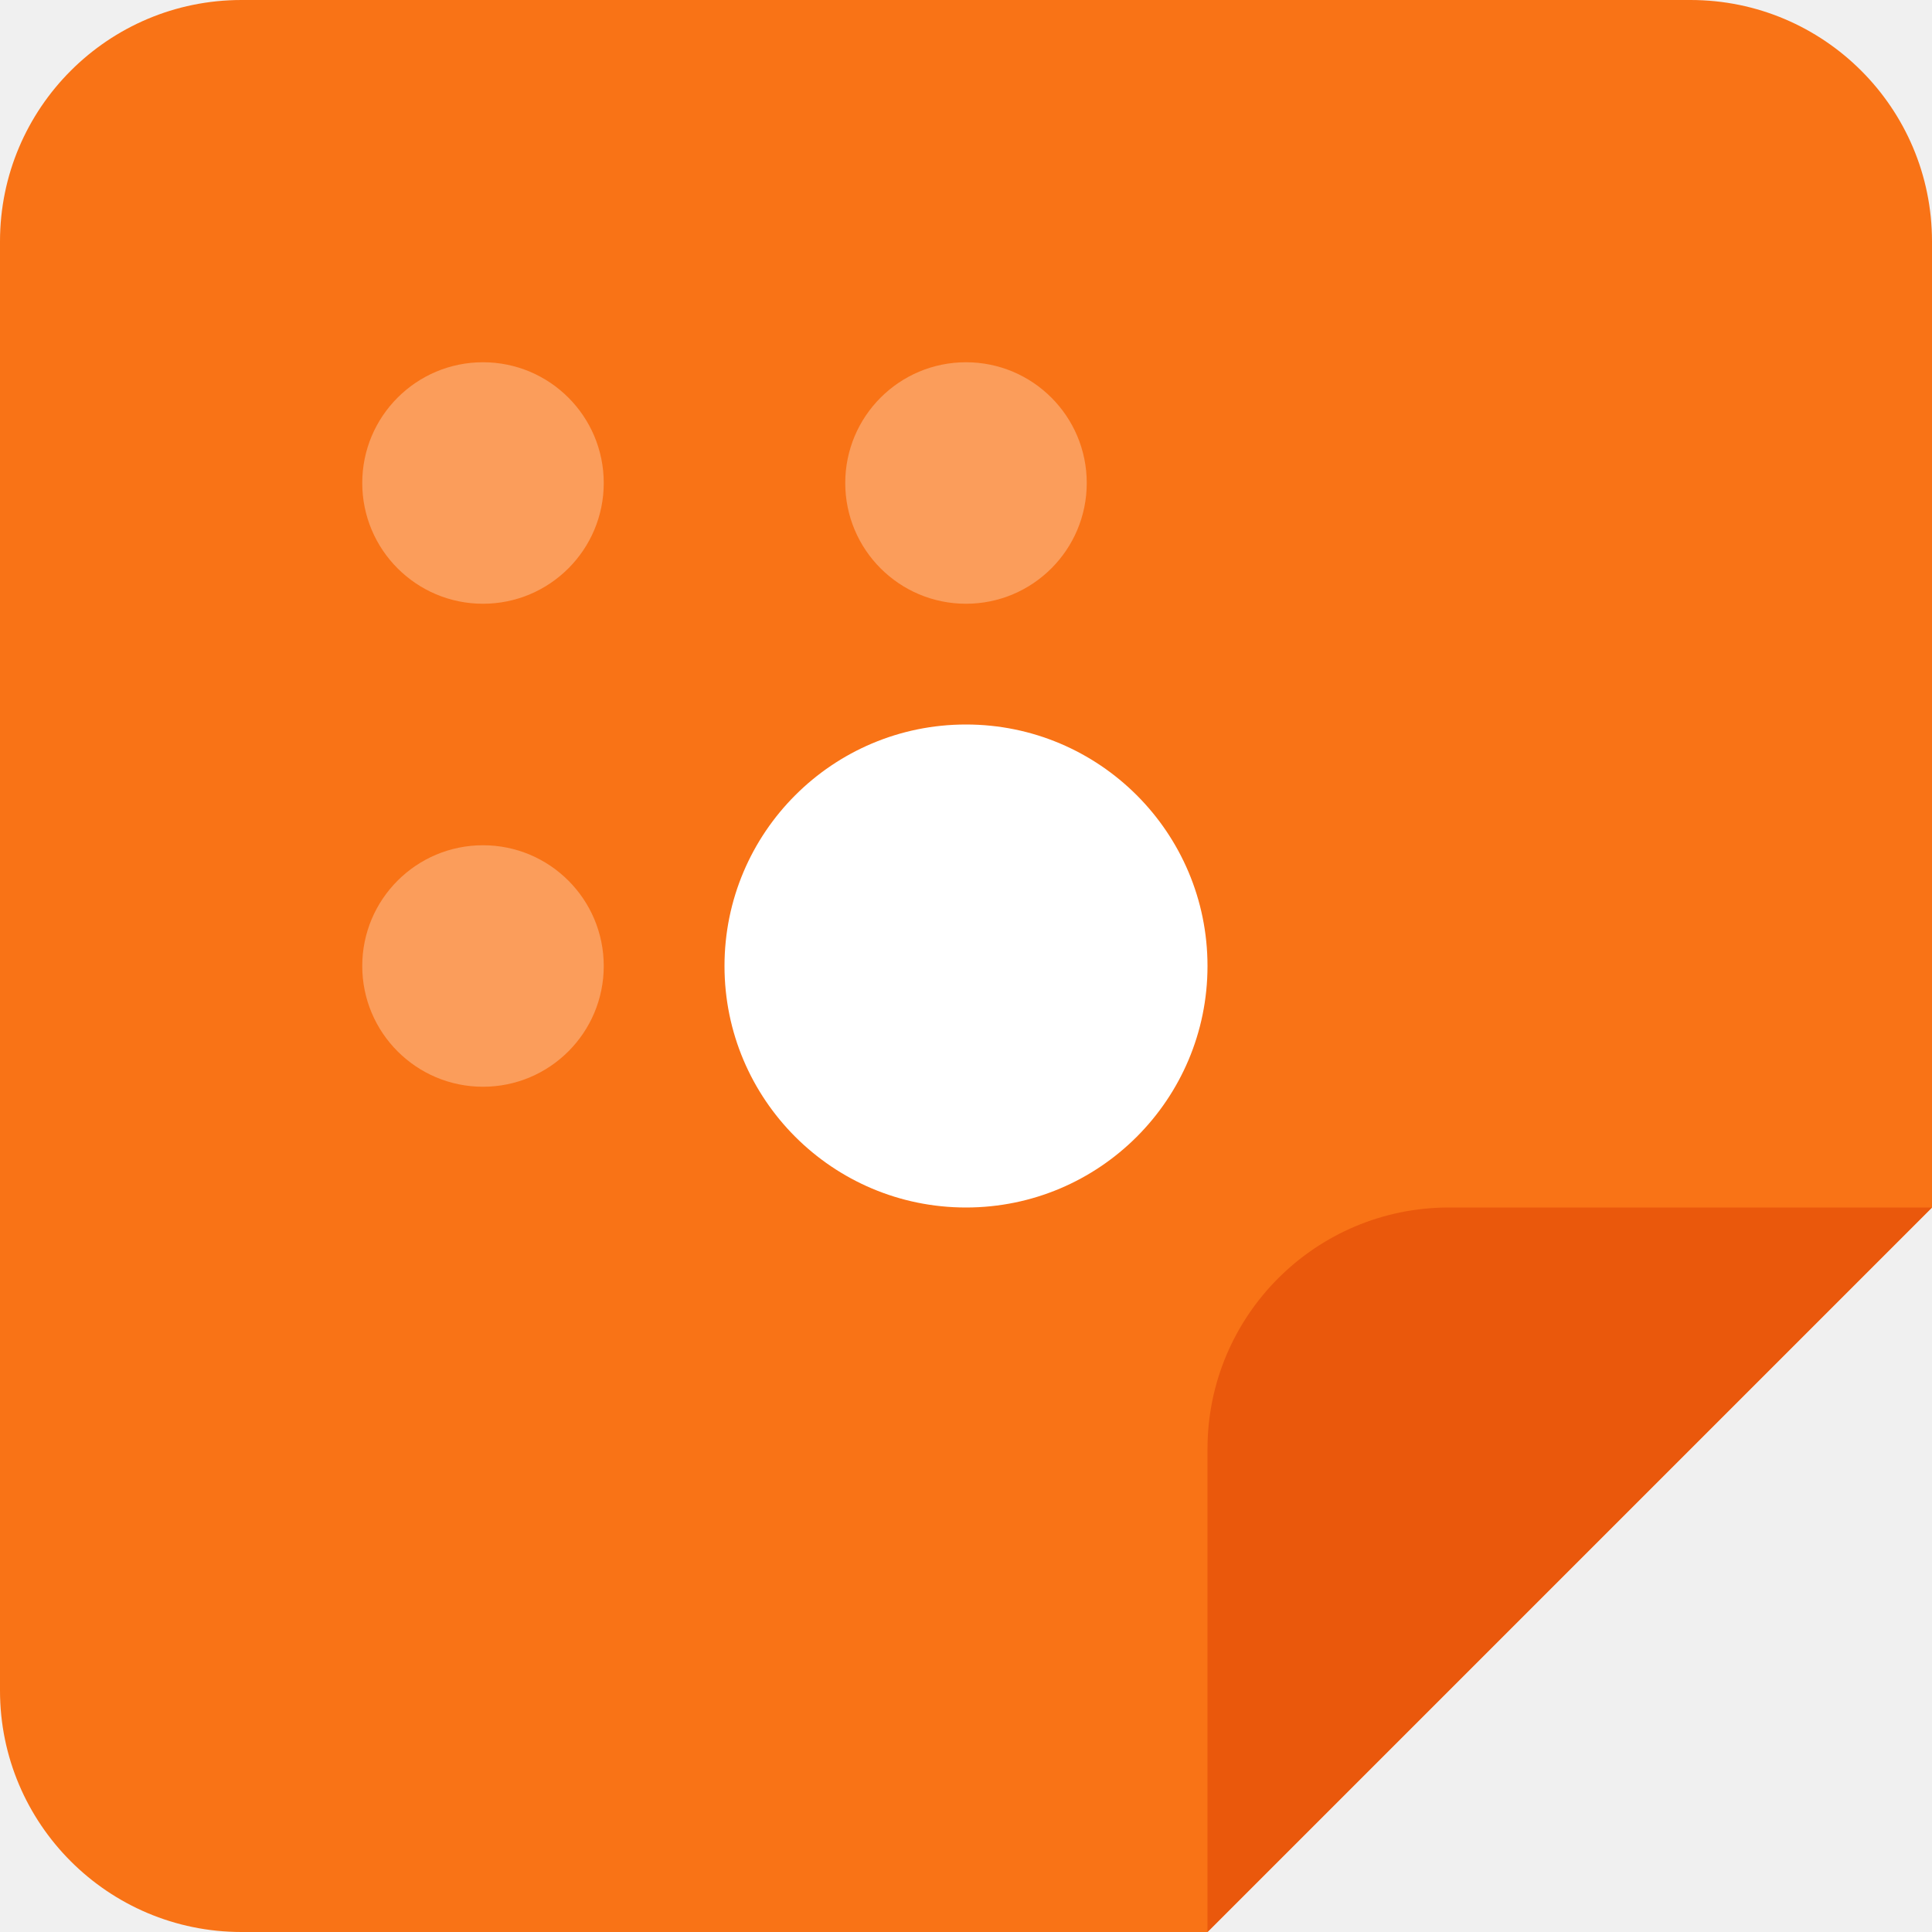
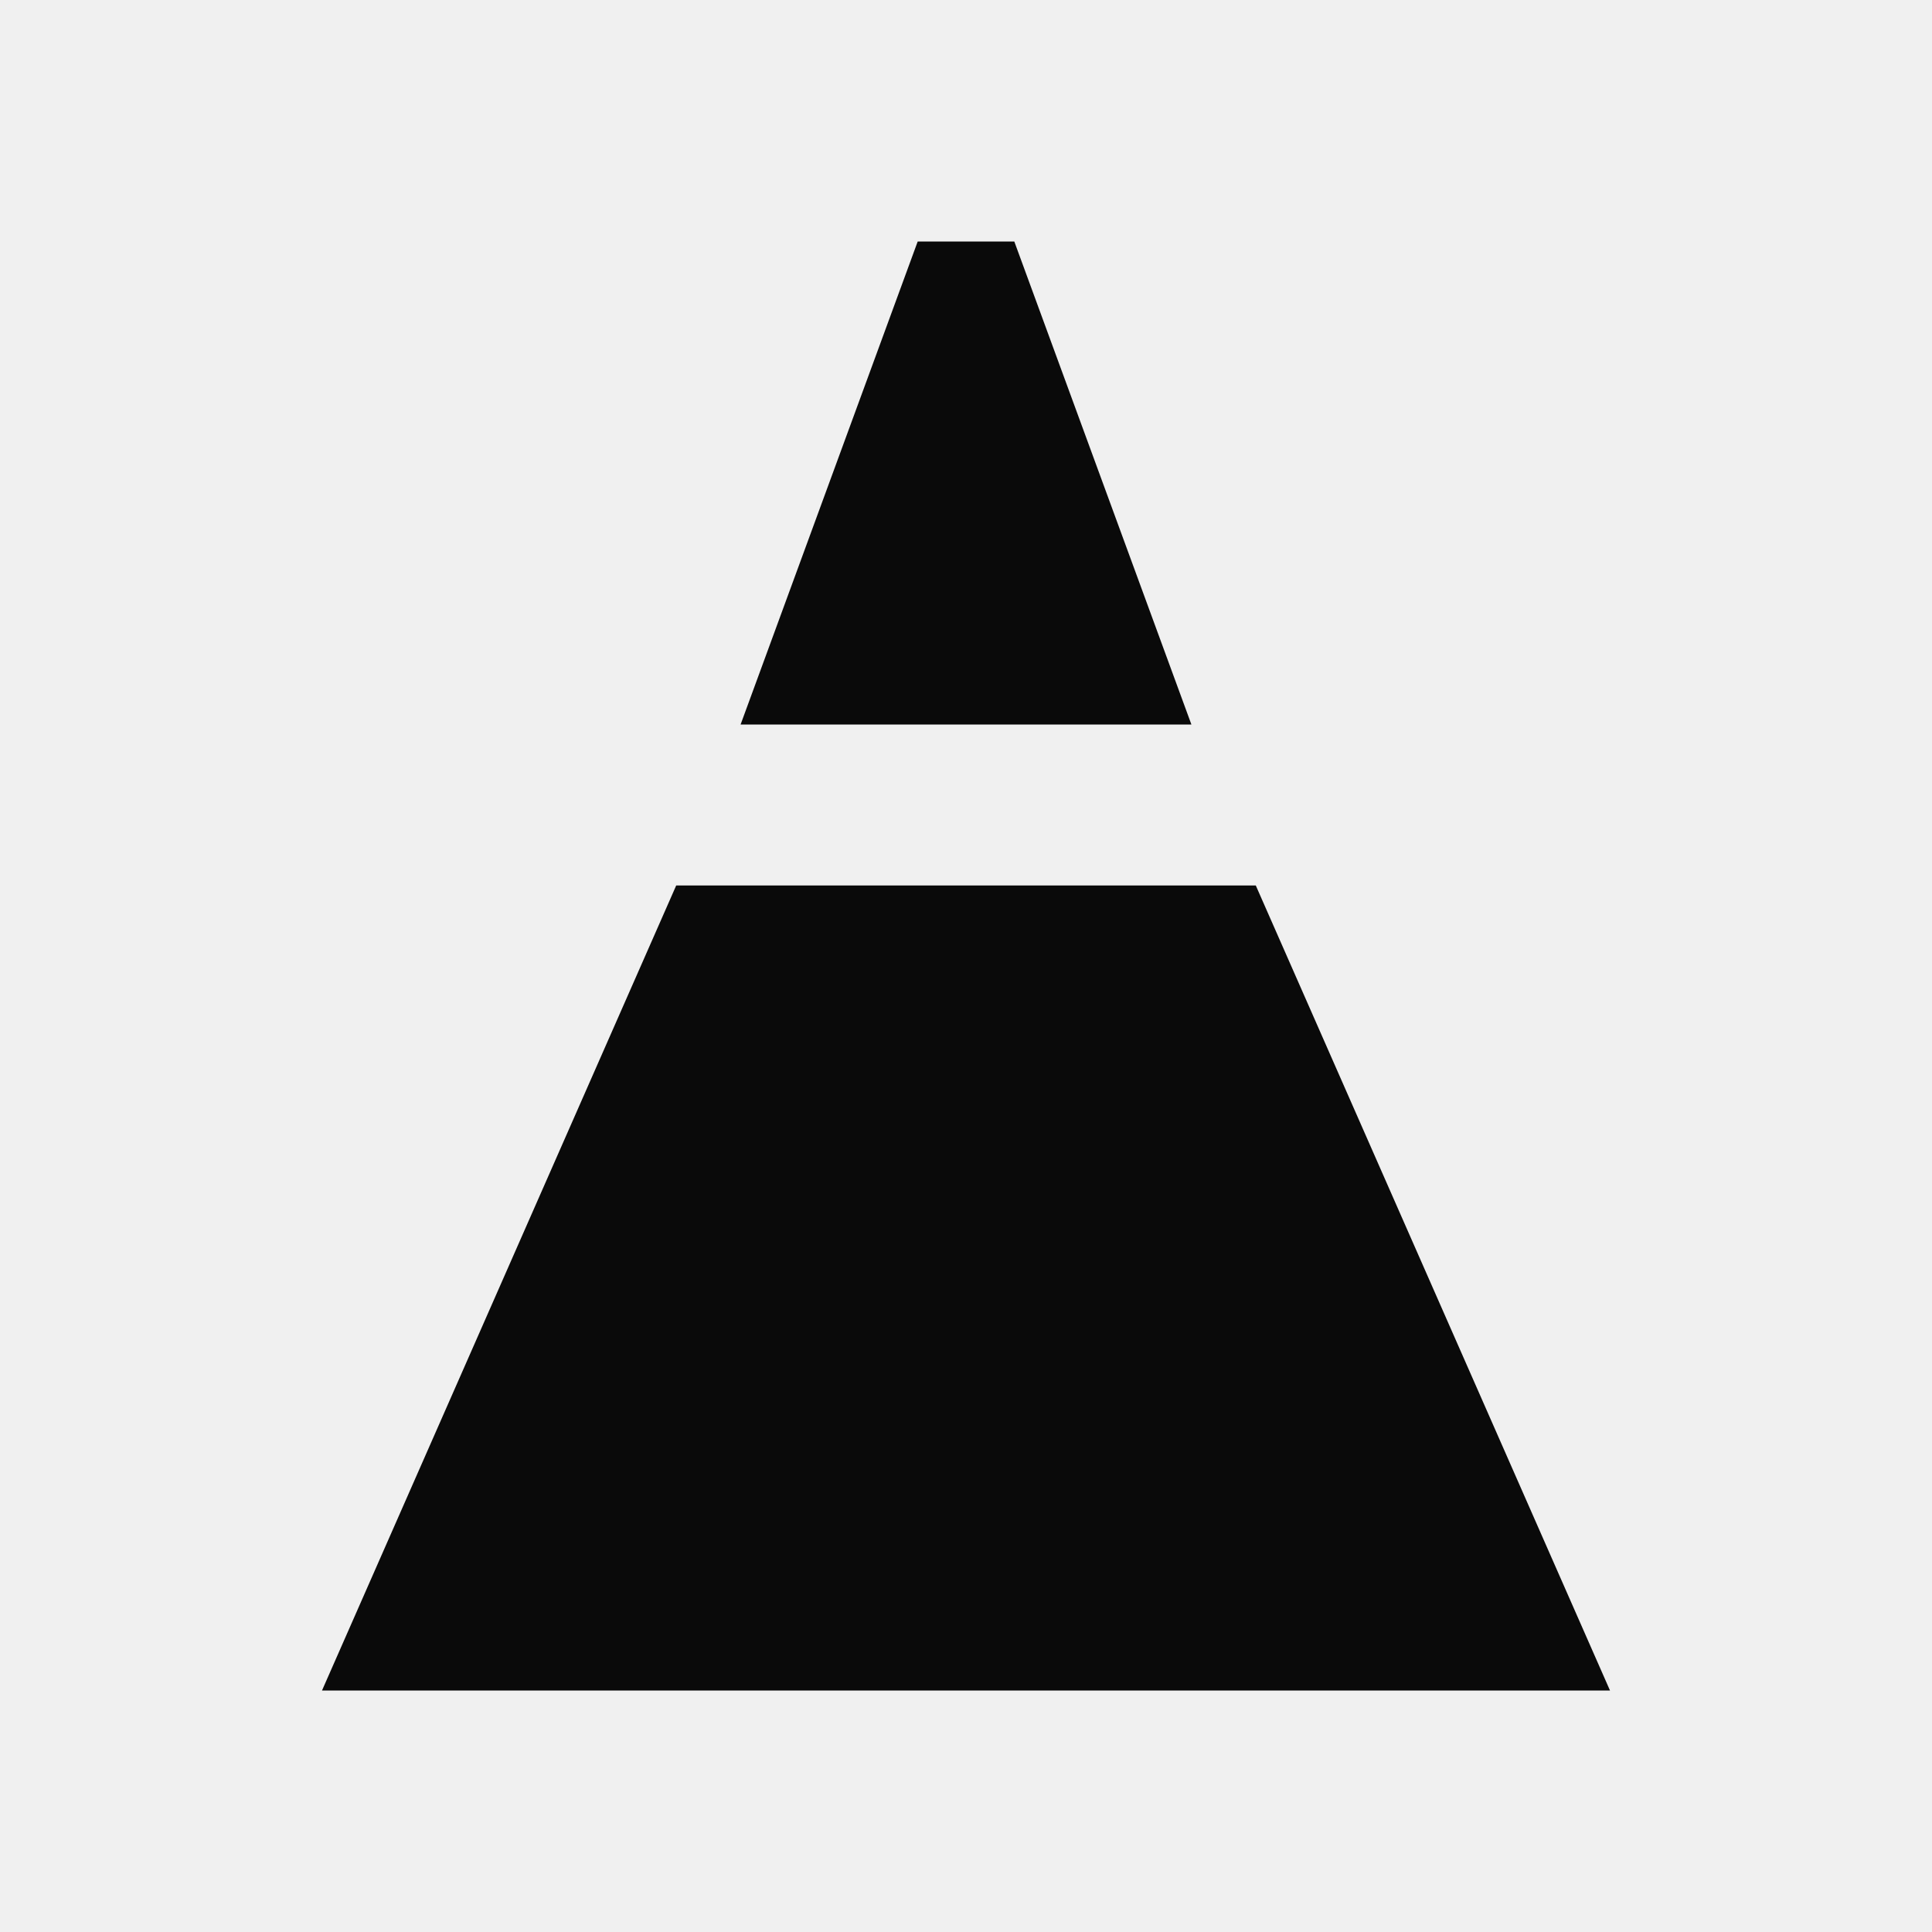
- <svg xmlns="http://www.w3.org/2000/svg" width="28" height="28" viewBox="0 0 32 32" fill="none">
-   <path d="M0 4C0 1.791 1.791 0 4 0H28C30.209 0 32 1.791 32 4V20L20 32H4C1.791 32 0 30.209 0 28V4Z" fill="#F97316" />
-   <circle cx="8" cy="8" r="2" fill="white" opacity="0.3" />
-   <circle cx="16" cy="8" r="2" fill="white" opacity="0.3" />
-   <circle cx="8" cy="16" r="2" fill="white" opacity="0.3" />
-   <circle cx="16" cy="16" r="4" fill="white" />
-   <path d="M20 32V24C20 21.791 21.791 20 24 20H32L20 32Z" fill="#EA580C" />
+ <svg xmlns="http://www.w3.org/2000/svg" width="32" height="32" viewBox="0 0 24 24" fill="#0a0a0a">
+   <path d="M 11.4,3 L 12.6,3 L 14.8,9 L 9.2,9 Z" />
+   <path d="M 8.4,11 L 15.6,11 L 20,21 L 4,21 Z" />
</svg>
